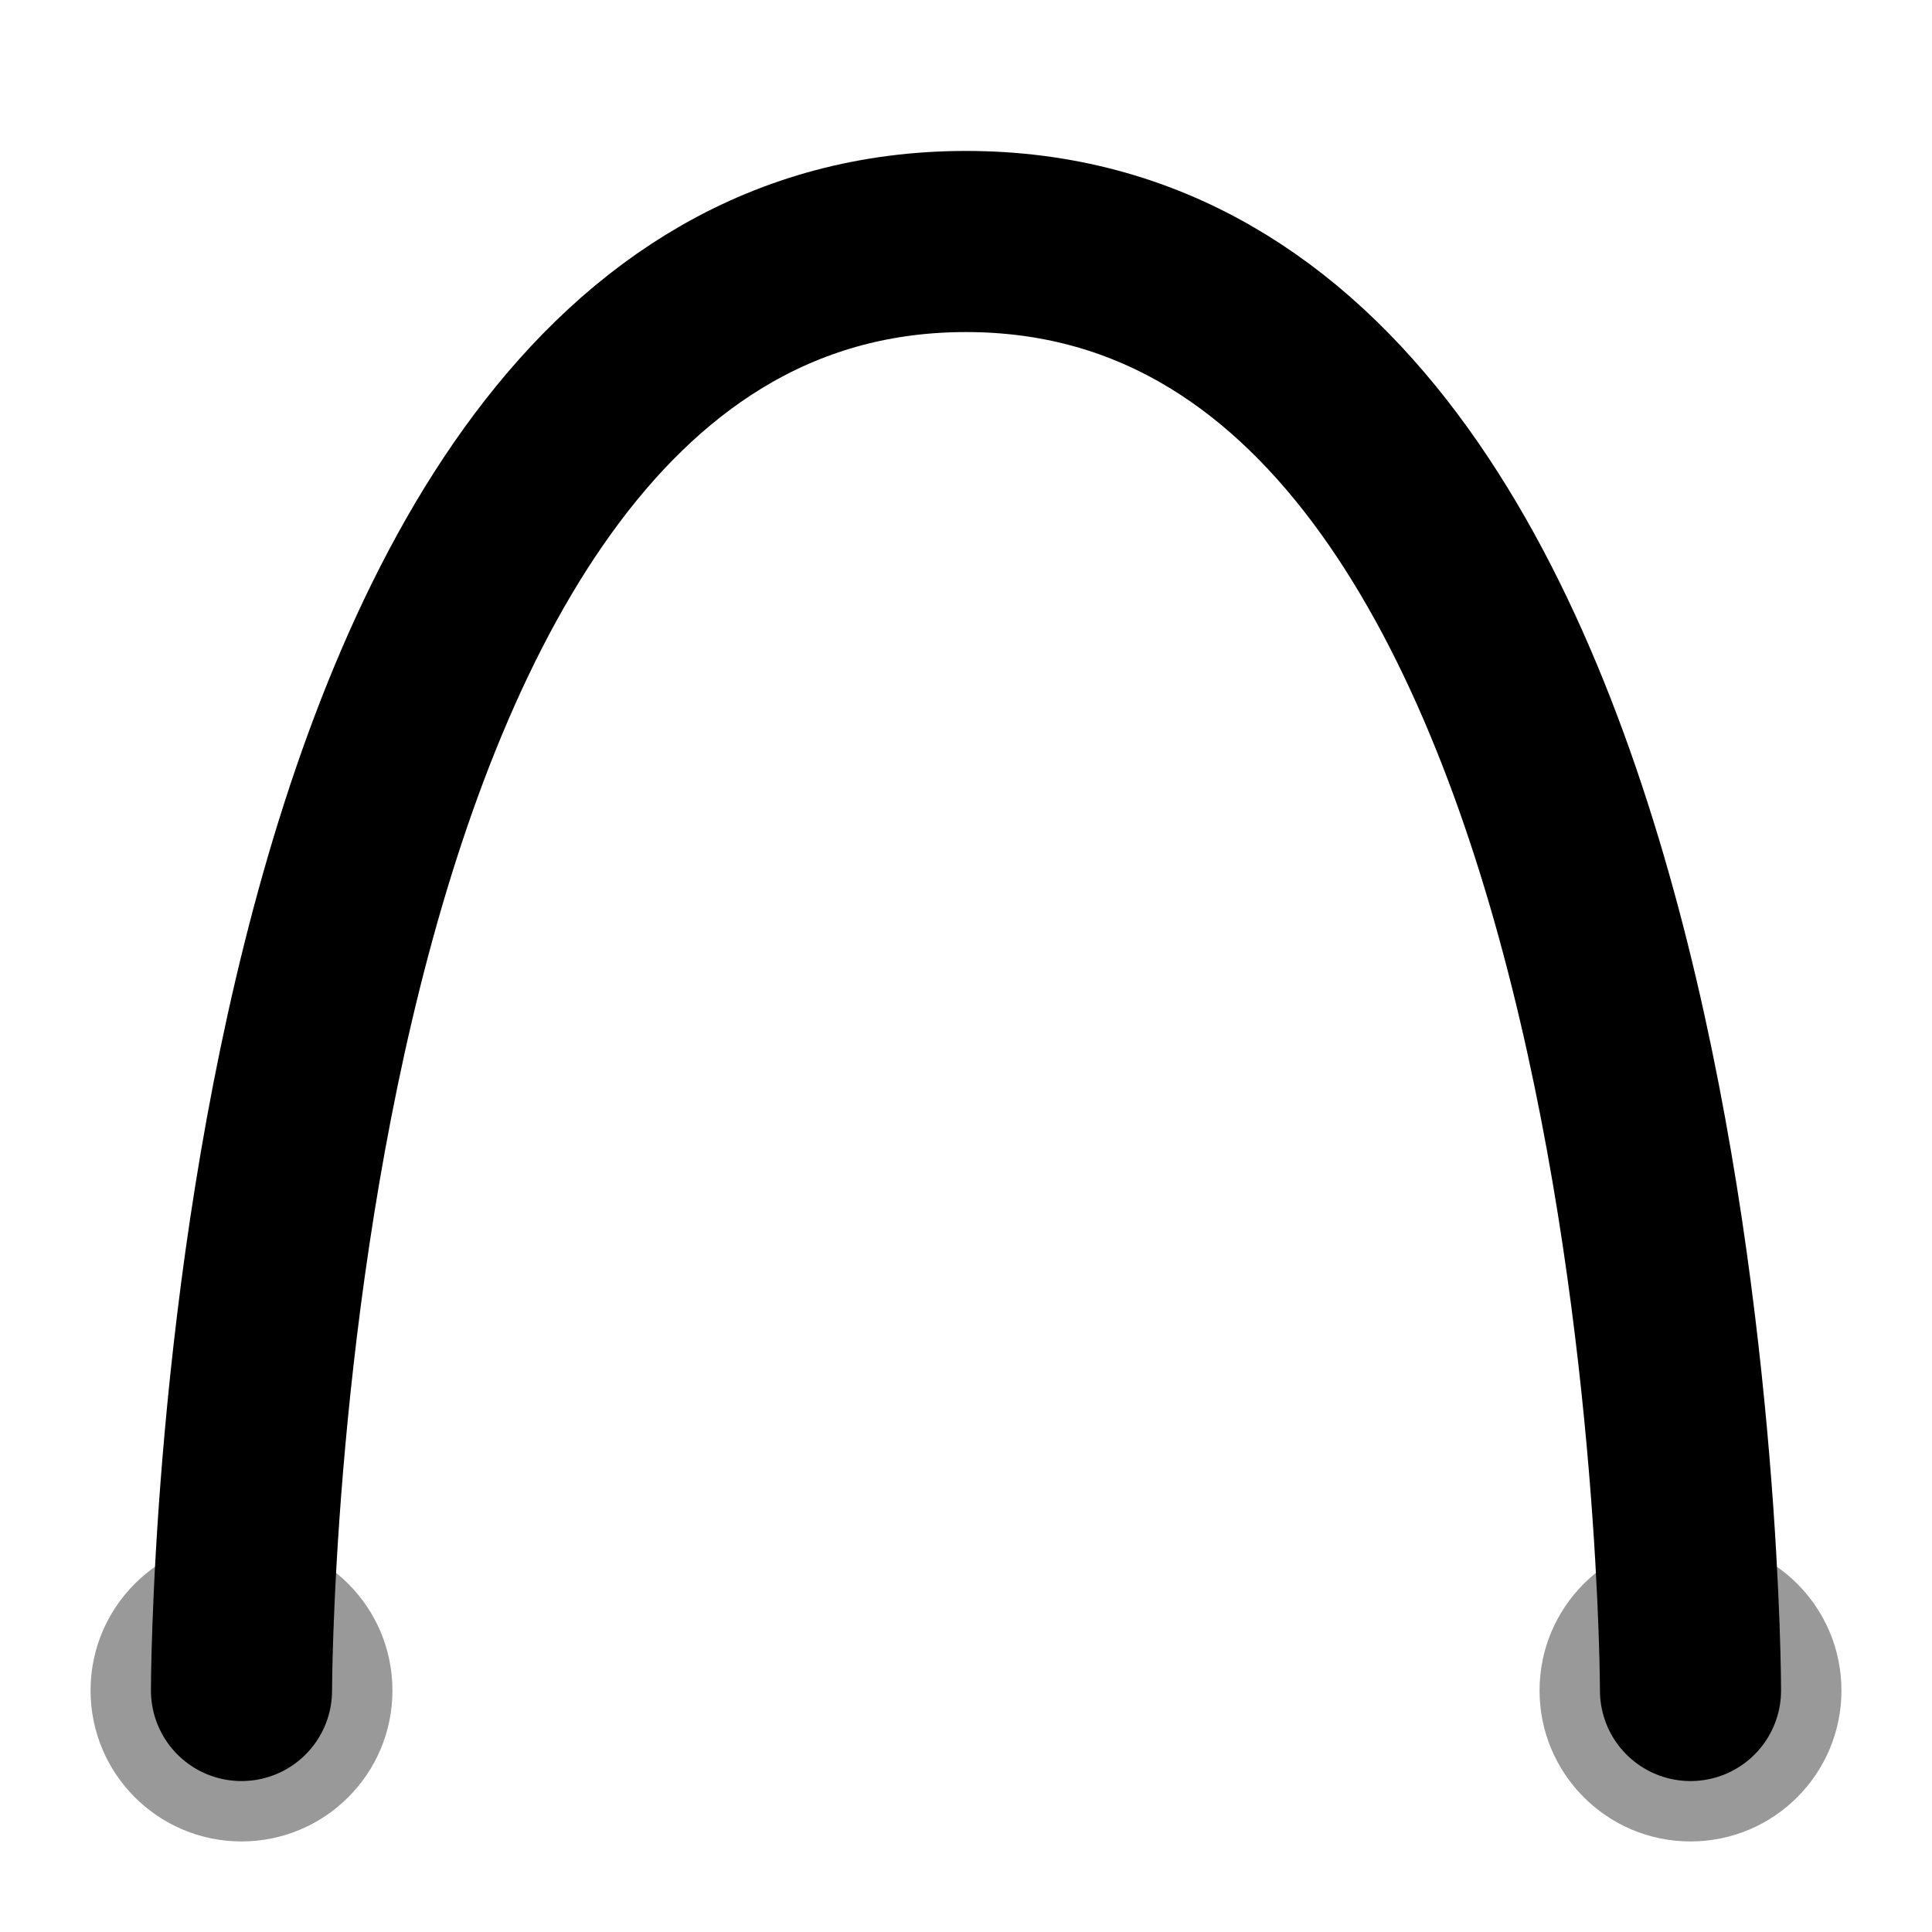
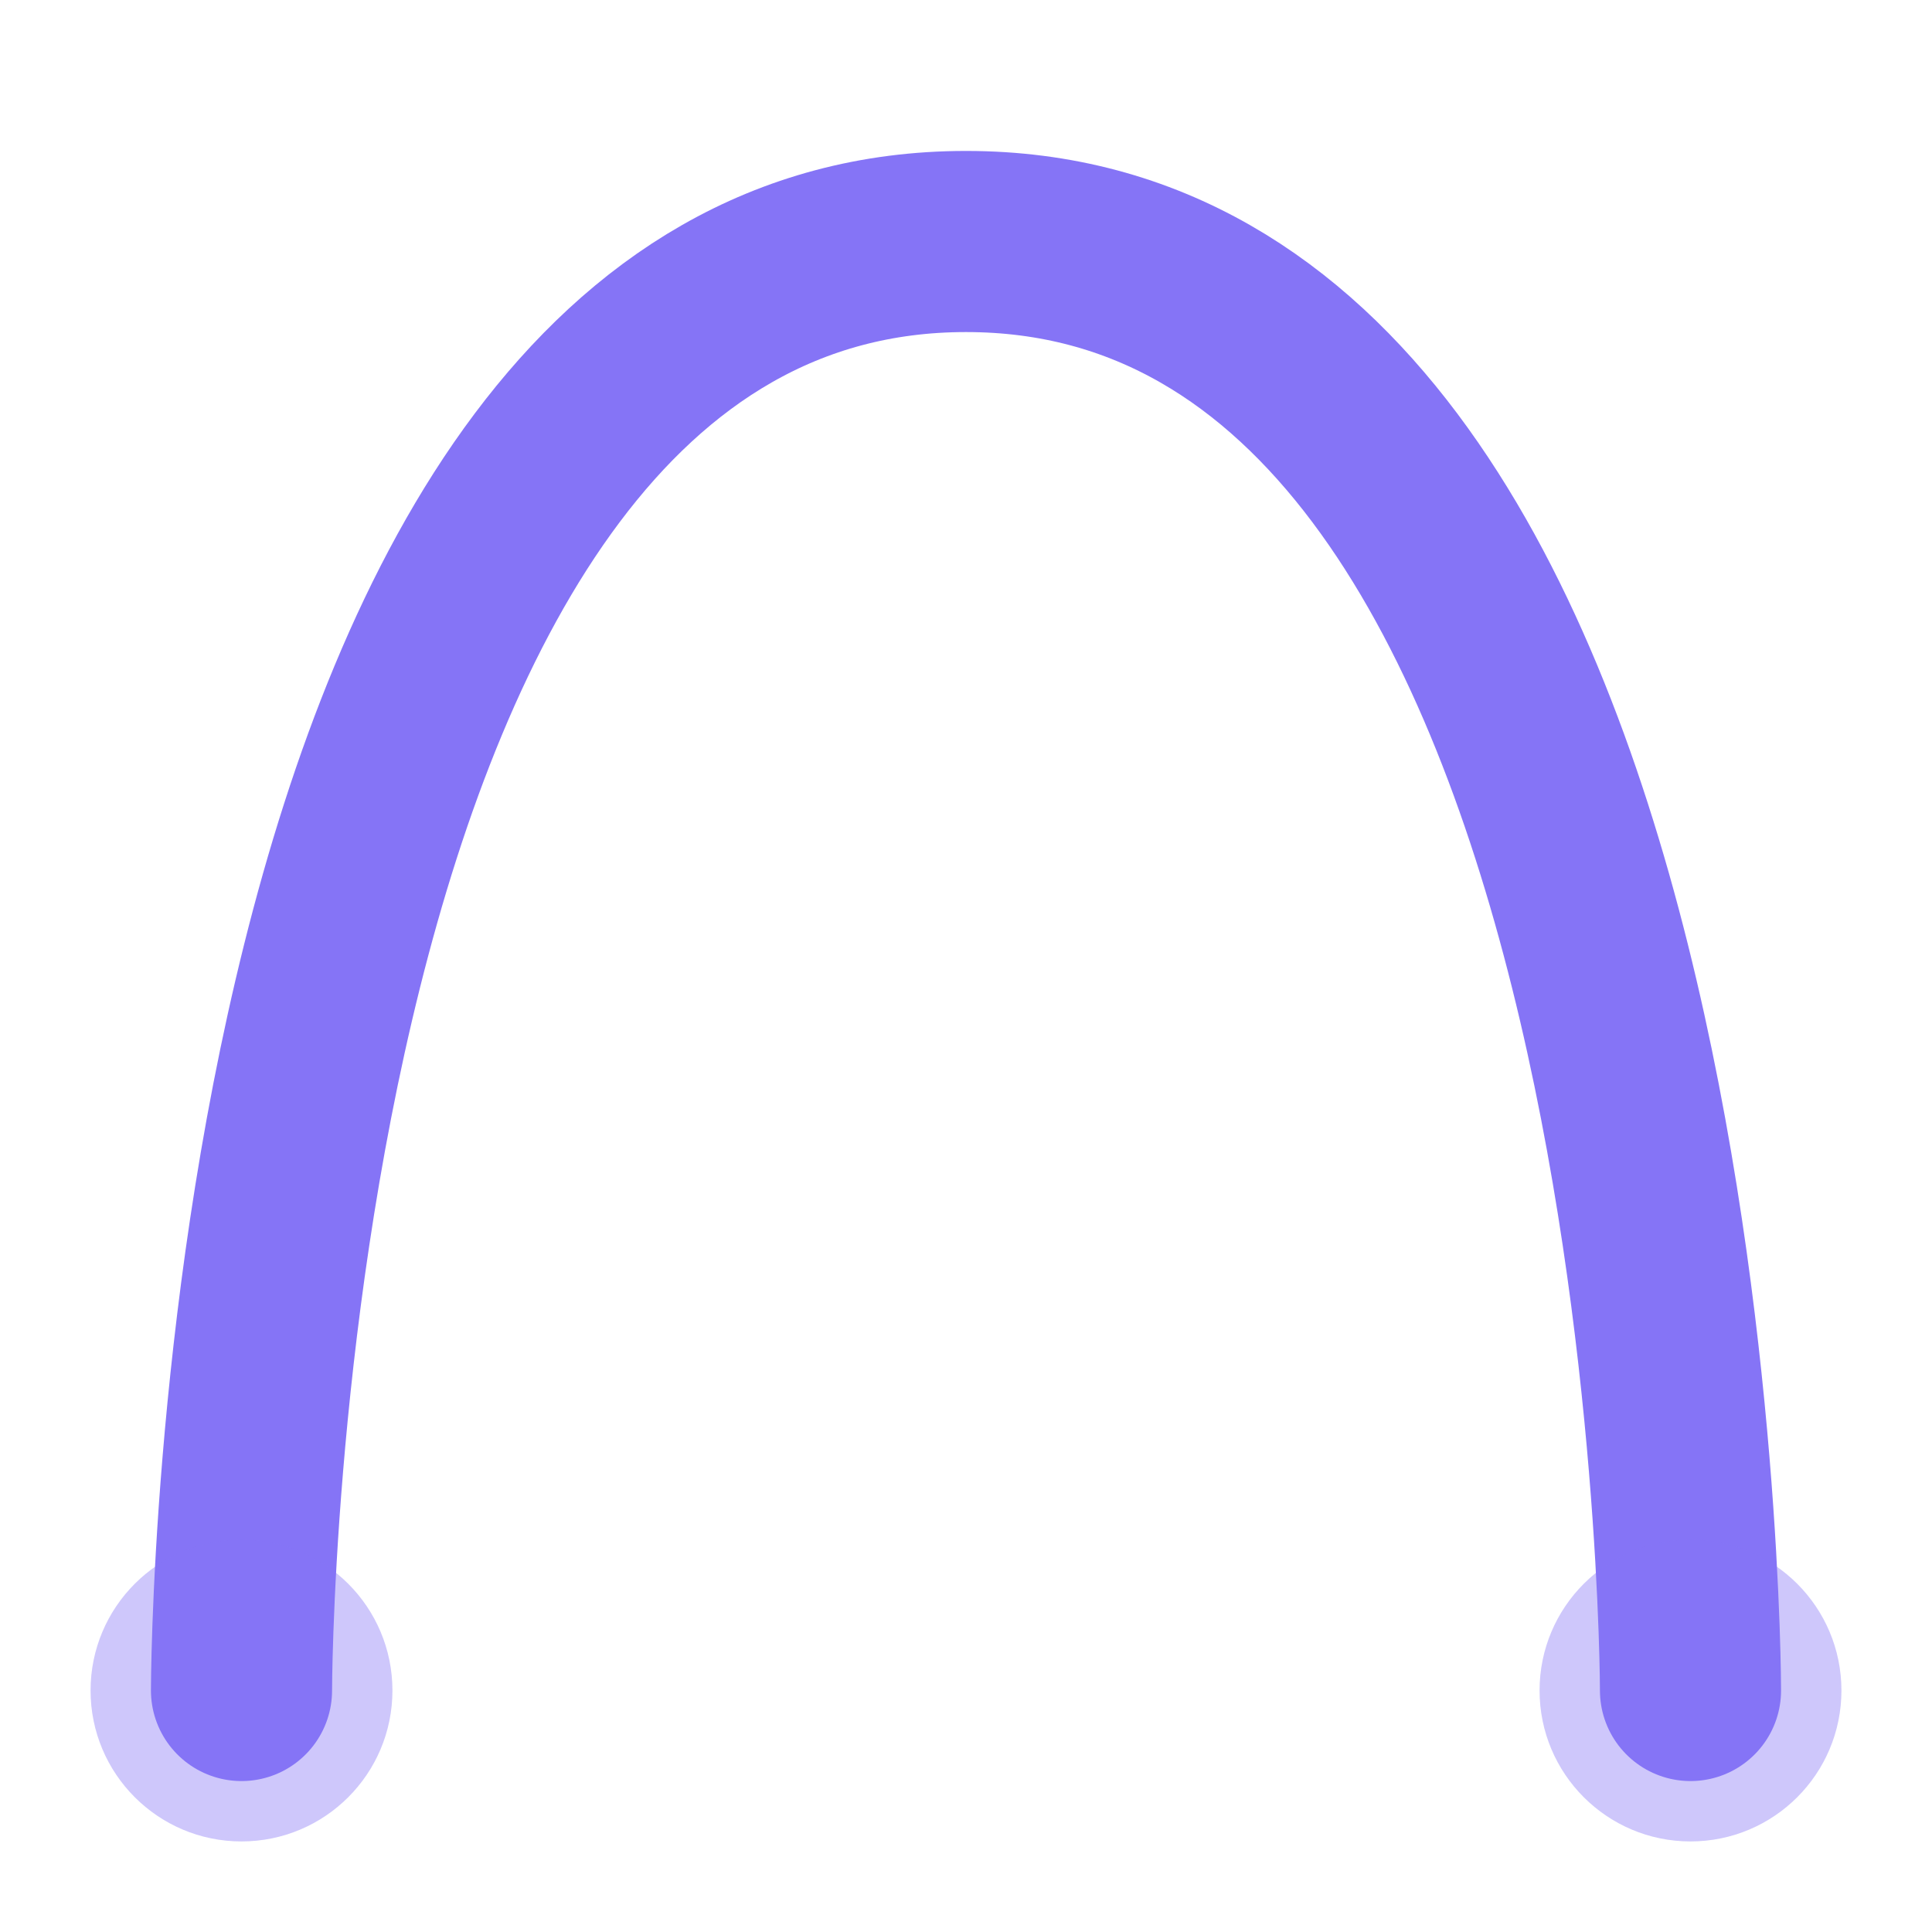
- <svg xmlns="http://www.w3.org/2000/svg" width="32" height="32" viewBox="0 0 32 32" fill="none" stroke="currentColor" stroke-width="3" stroke-linecap="round" stroke-linejoin="round">
-   <path d="M4 28C4 28 4 4 16 4C28 4 28 28 28 28" />
-   <circle cx="4" cy="28" r="2.5" fill="currentColor" stroke="none" opacity="0.4" />
-   <circle cx="28" cy="28" r="2.5" fill="currentColor" stroke="none" opacity="0.4" />
+ <svg xmlns="http://www.w3.org/2000/svg" width="32" height="32" viewBox="0 0 32 32" fill="none">
+   <path d="M4 28C4 28 4 4 16 4C28 4 28 28 28 28" stroke="hsl(248, 88%, 71%)" stroke-width="3" stroke-linecap="round" />
+   <circle cx="4" cy="28" r="2.5" fill="hsl(248, 88%, 71%)" opacity="0.4" />
+   <circle cx="28" cy="28" r="2.5" fill="hsl(248, 88%, 71%)" opacity="0.4" />
</svg>
